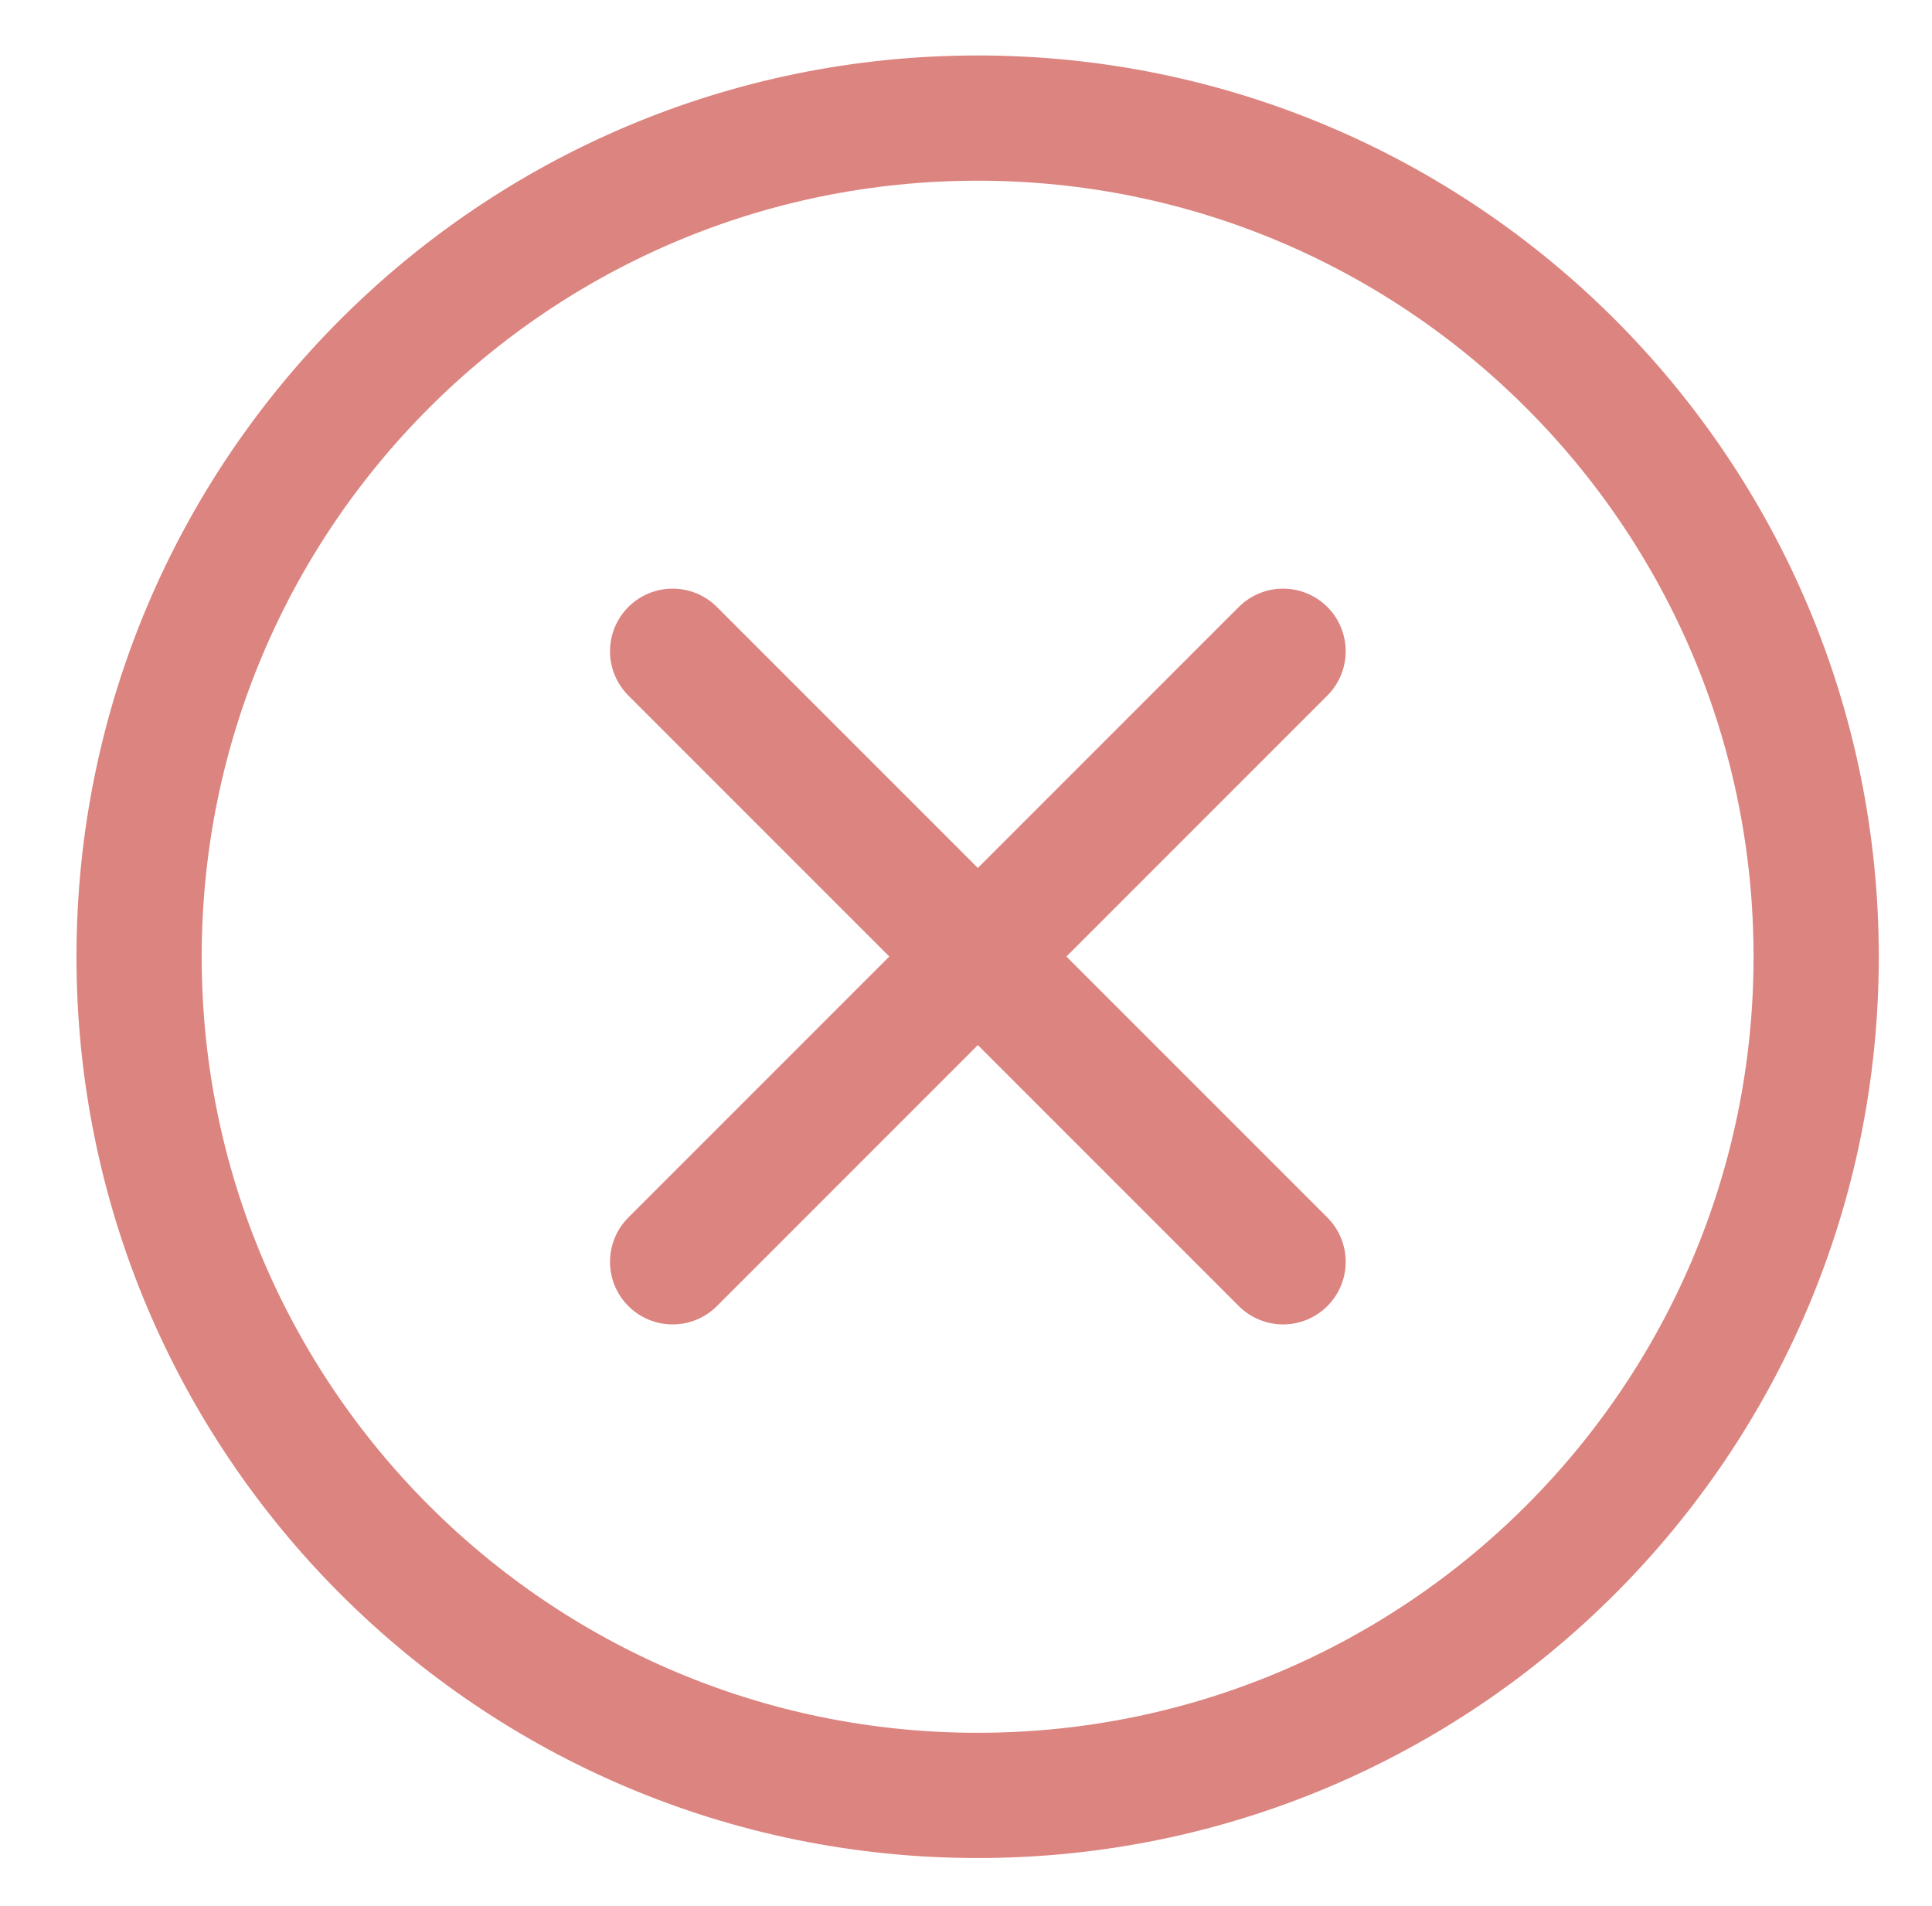
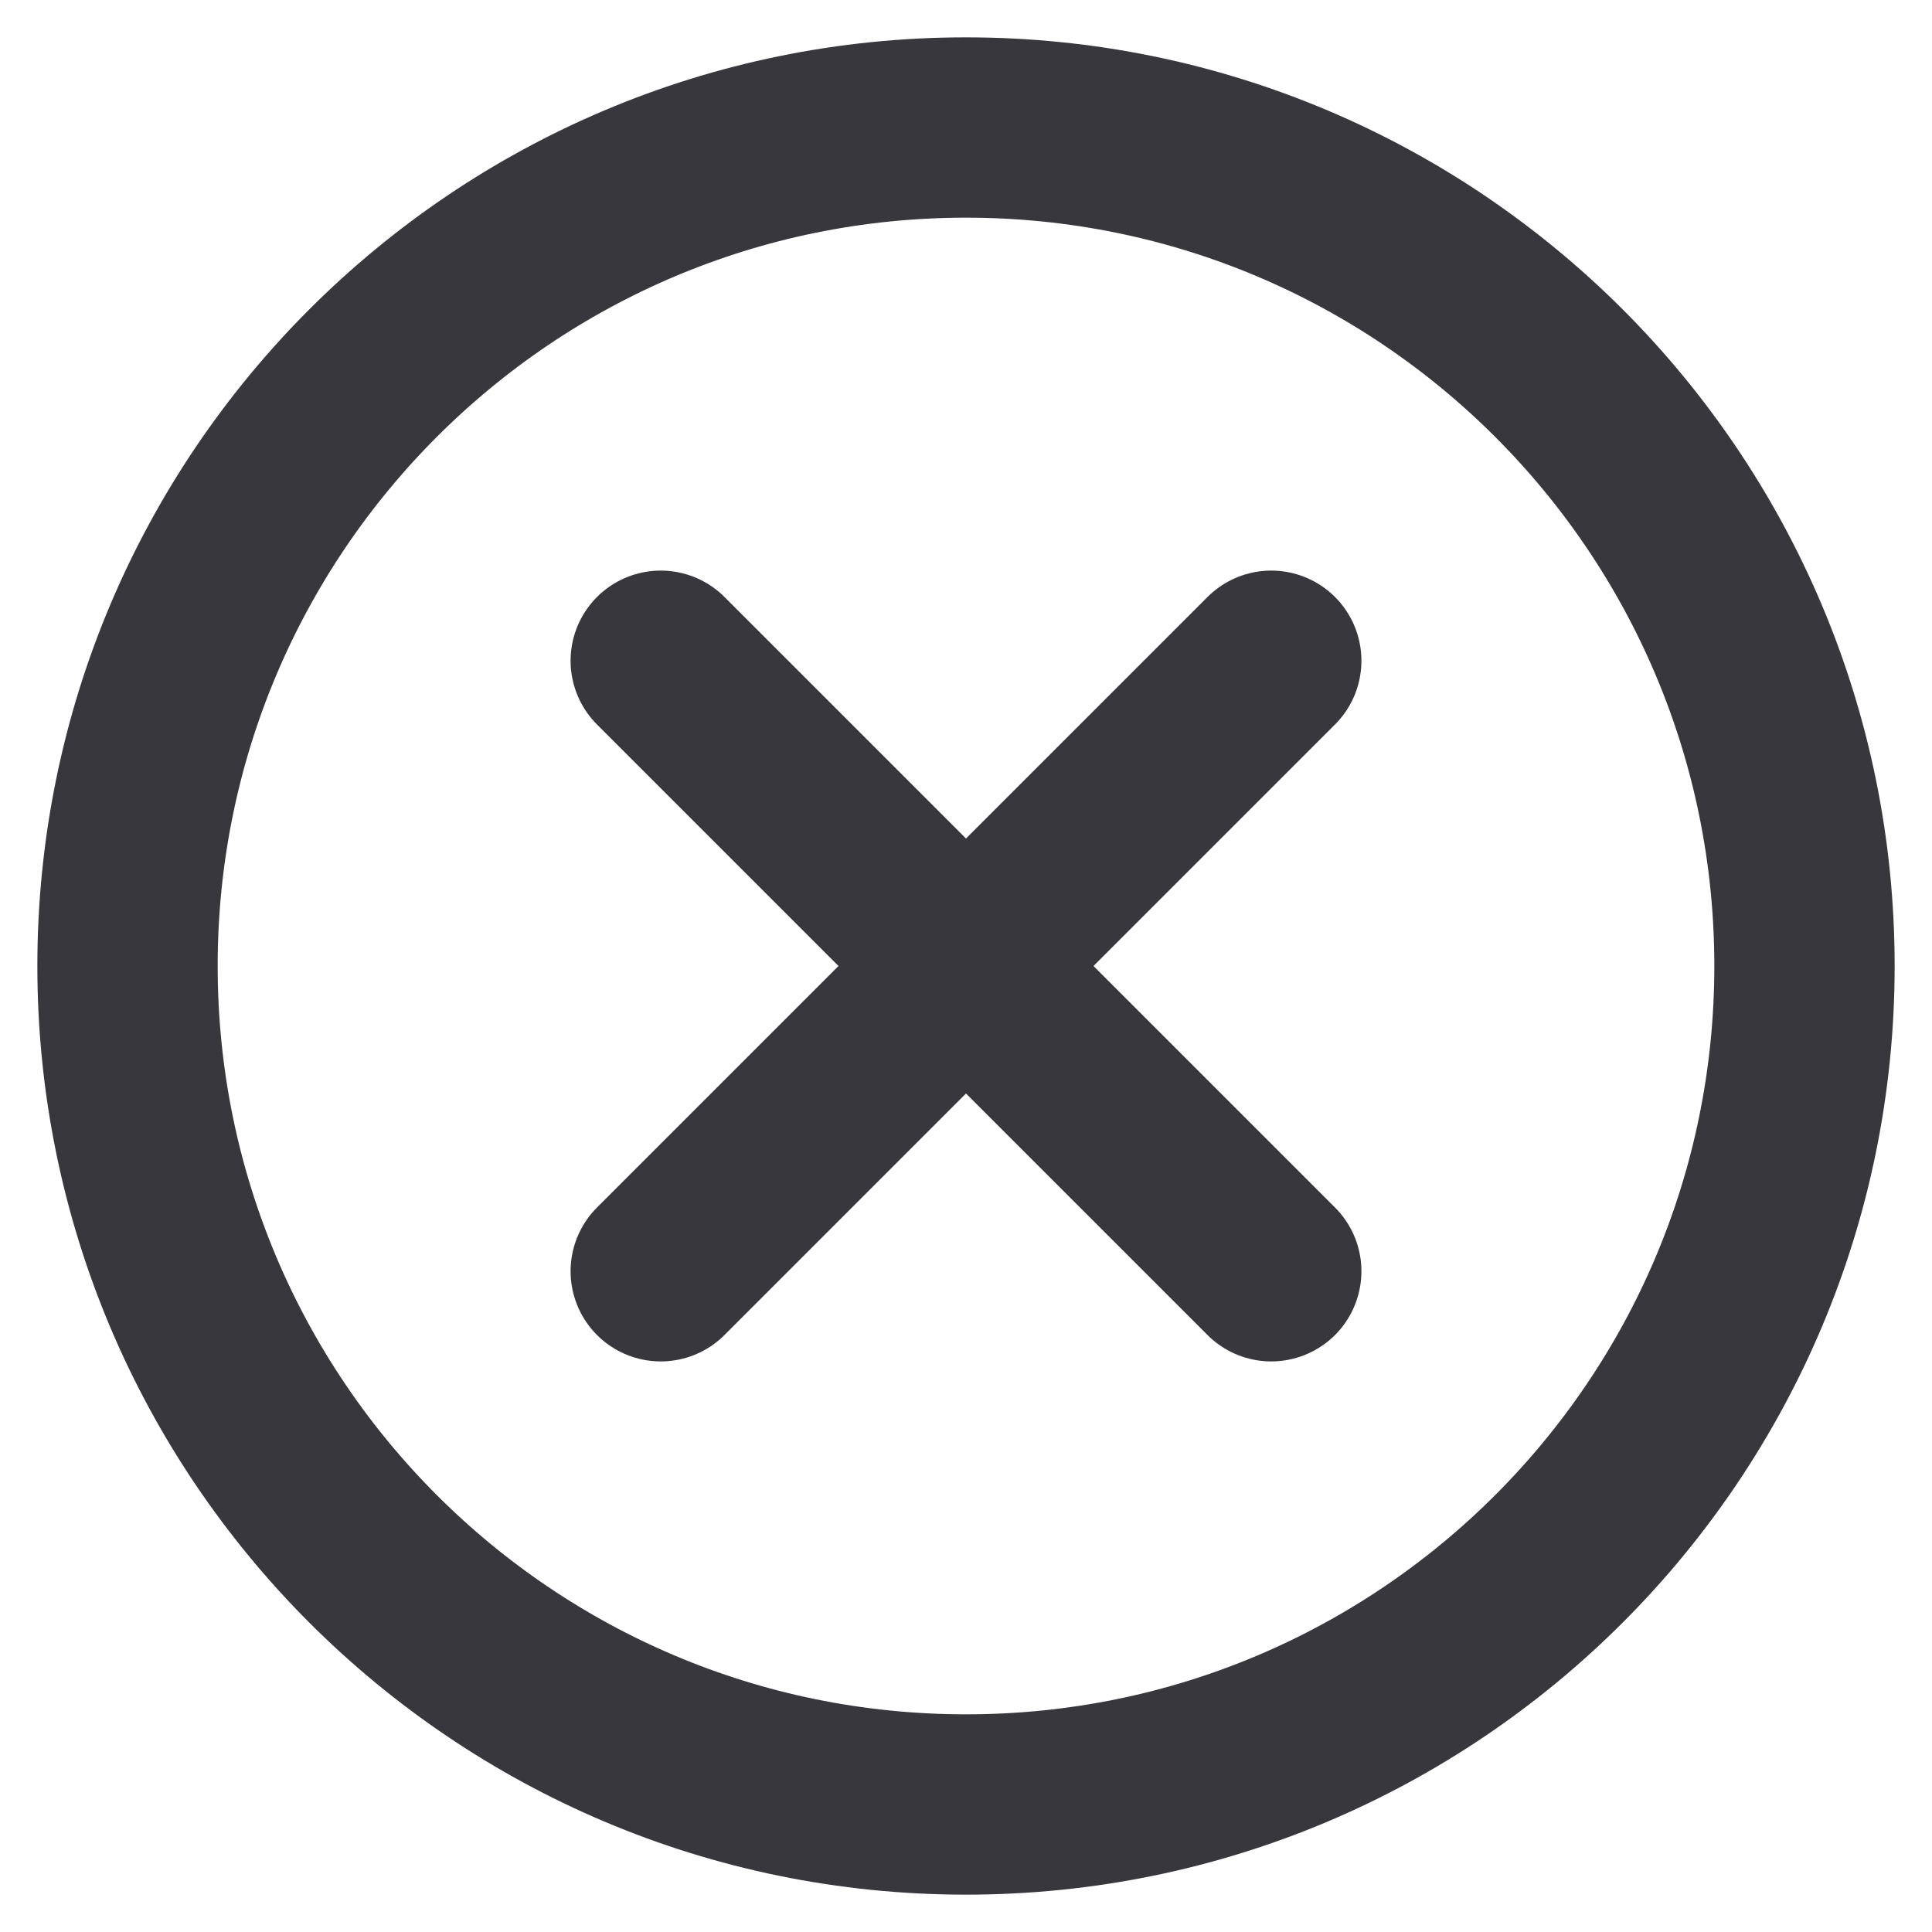
- <svg xmlns="http://www.w3.org/2000/svg" version="1.1" id="Layer_1" x="0px" y="0px" viewBox="86.1 179.1 432 426" enable-background="new 86.1 179.1 432 426" xml:space="preserve">
+ <svg xmlns="http://www.w3.org/2000/svg" version="1.1" id="Layer_1" x="0px" y="0px" viewBox="0 0 300 300" enable-background="new 0 0 300 300" xml:space="preserve">
  <g>
-     <line fill="none" stroke="#DC847F" stroke-width="28" stroke-linecap="round" stroke-miterlimit="10" x1="236.5" y1="324.7" x2="373" y2="461.2" />
-     <line fill="none" stroke="#DC847F" stroke-width="28" stroke-linecap="round" stroke-miterlimit="10" x1="236.5" y1="461.2" x2="373" y2="324.7" />
+     <line fill="none" stroke="#38373D" stroke-width="28" stroke-linecap="round" stroke-miterlimit="10" x1="102.6" y1="102.6" x2="197.4" y2="197.4" />
+     <line fill="none" stroke="#38373D" stroke-width="28" stroke-linecap="round" stroke-miterlimit="10" x1="102.6" y1="197.4" x2="197.4" y2="102.6" />
  </g>
-   <circle fill="none" stroke="#DC847F" stroke-width="28" stroke-linecap="round" stroke-miterlimit="10" cx="304.7" cy="393" r="187.5" />
+   <circle fill="none" stroke="#38373D" stroke-width="28" stroke-linecap="round" stroke-miterlimit="10" cx="150" cy="150" r="130.2" />
</svg>
